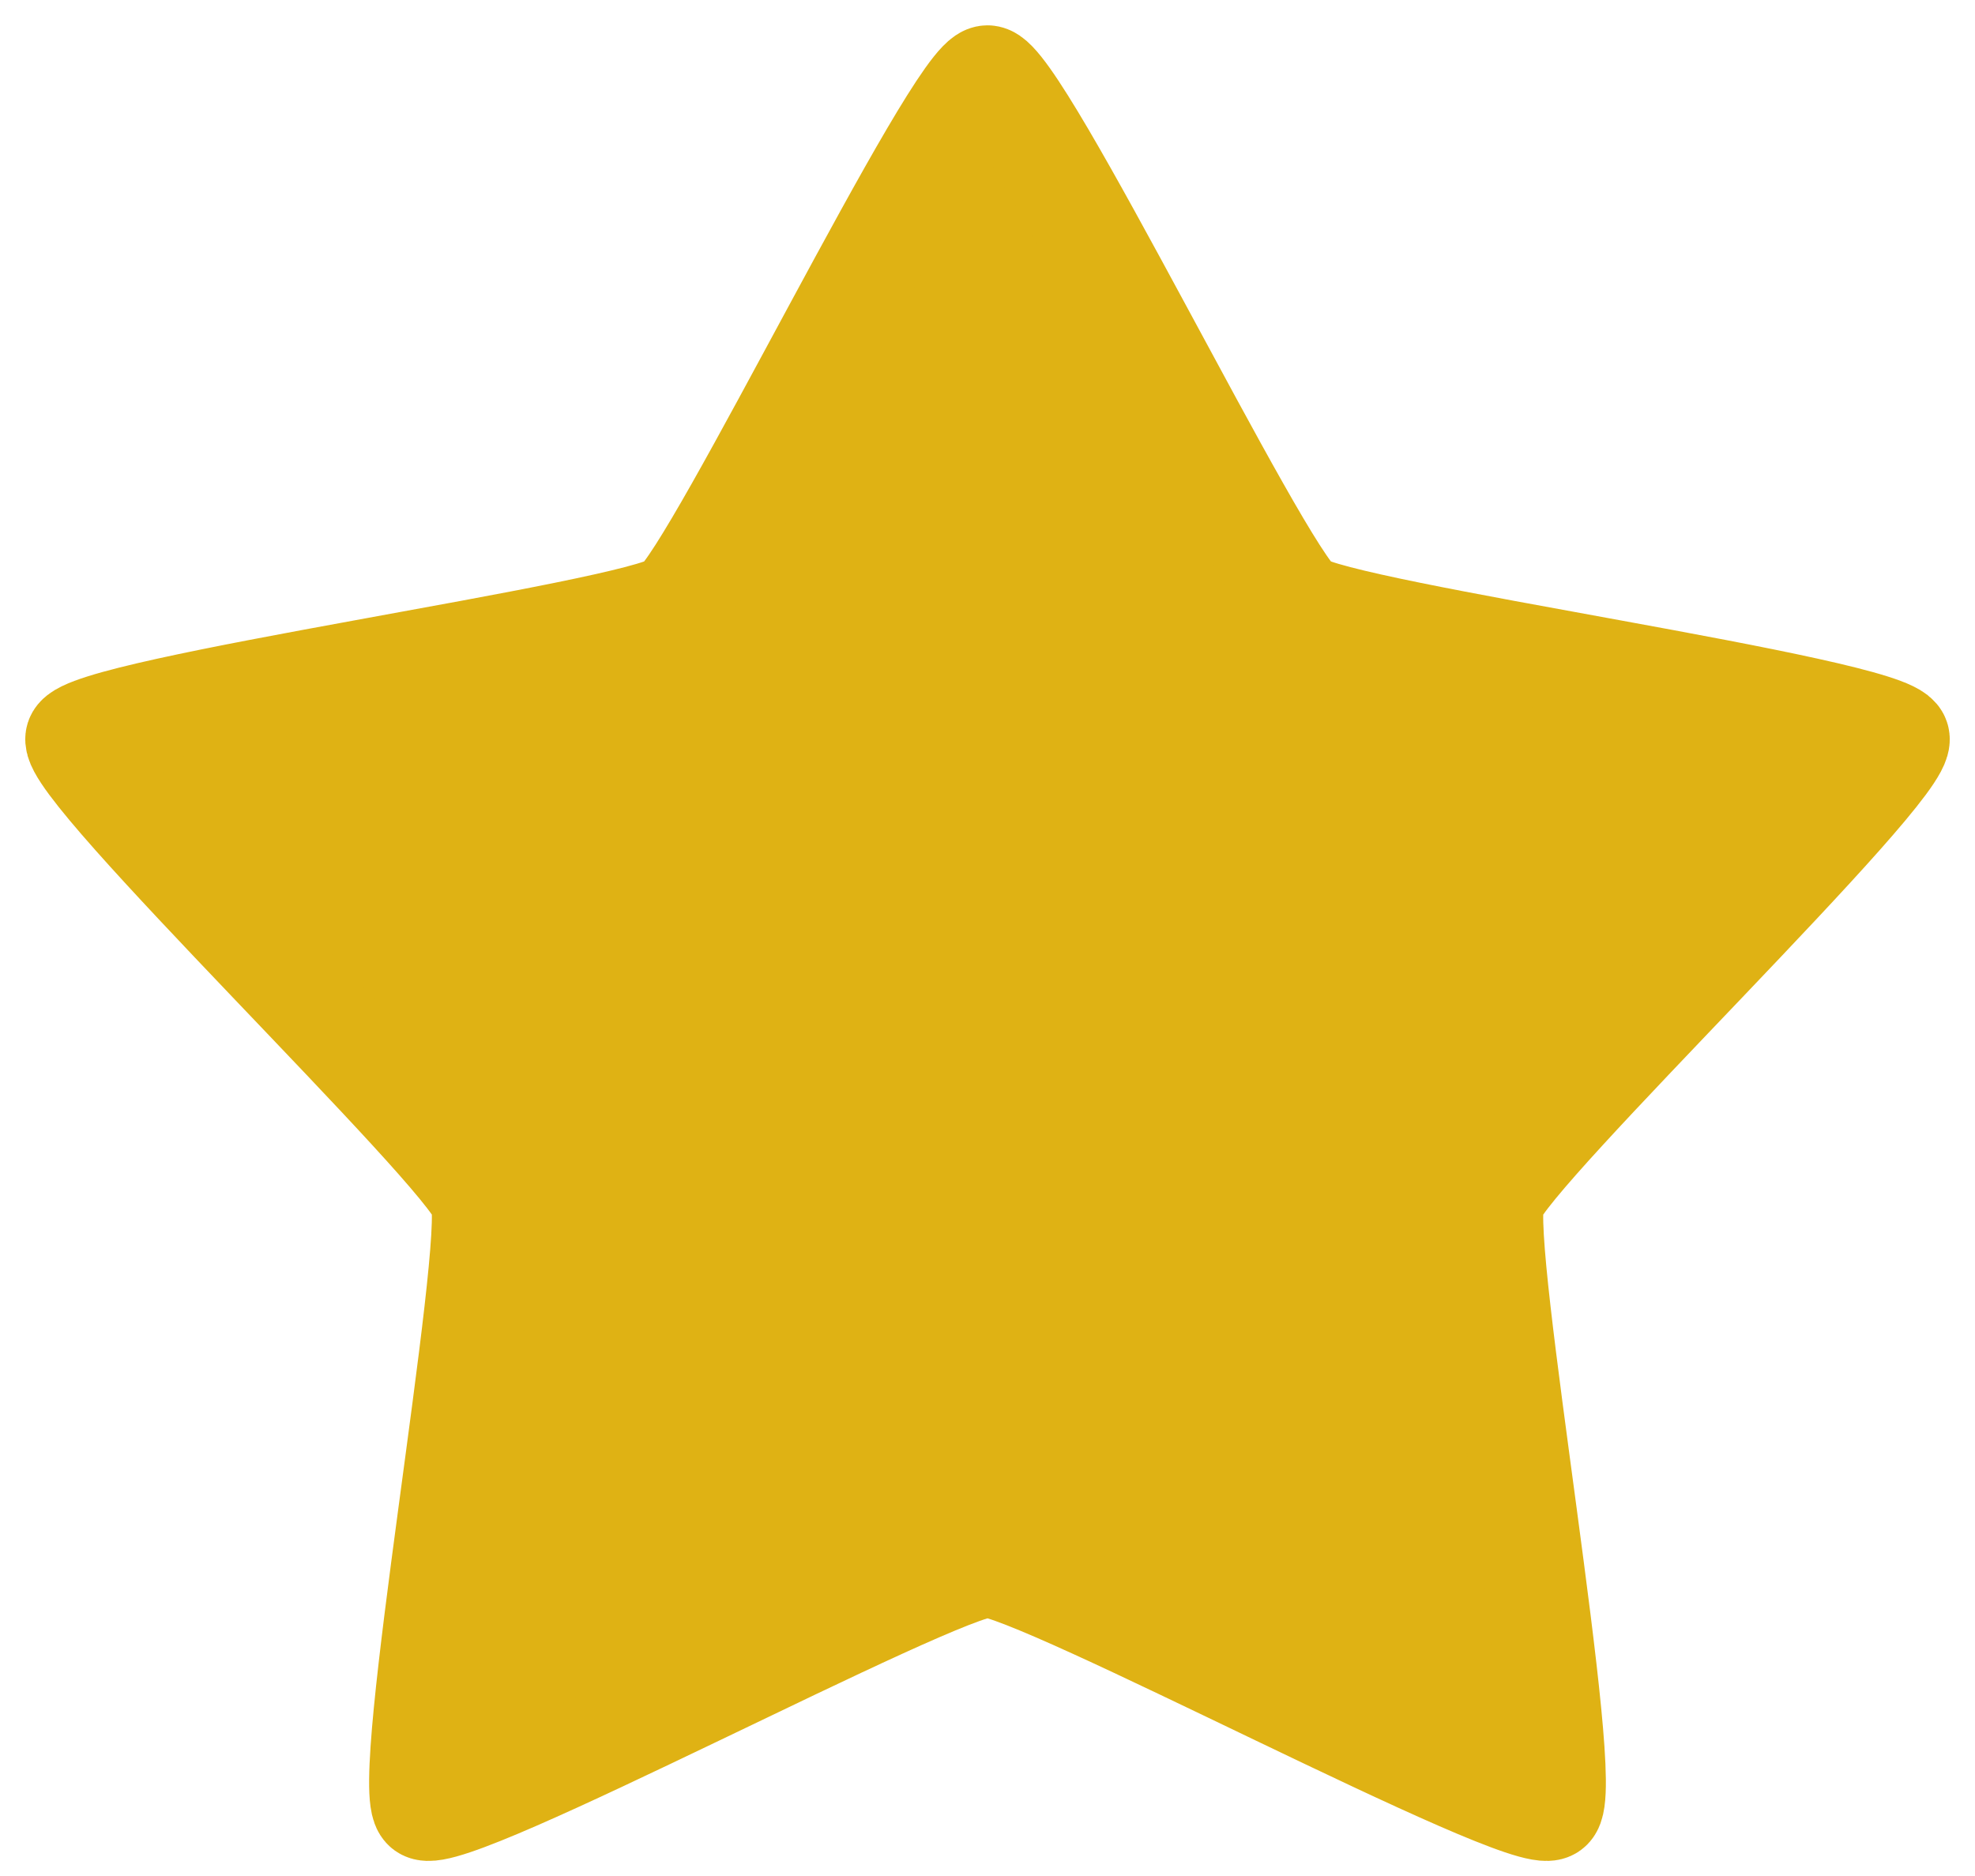
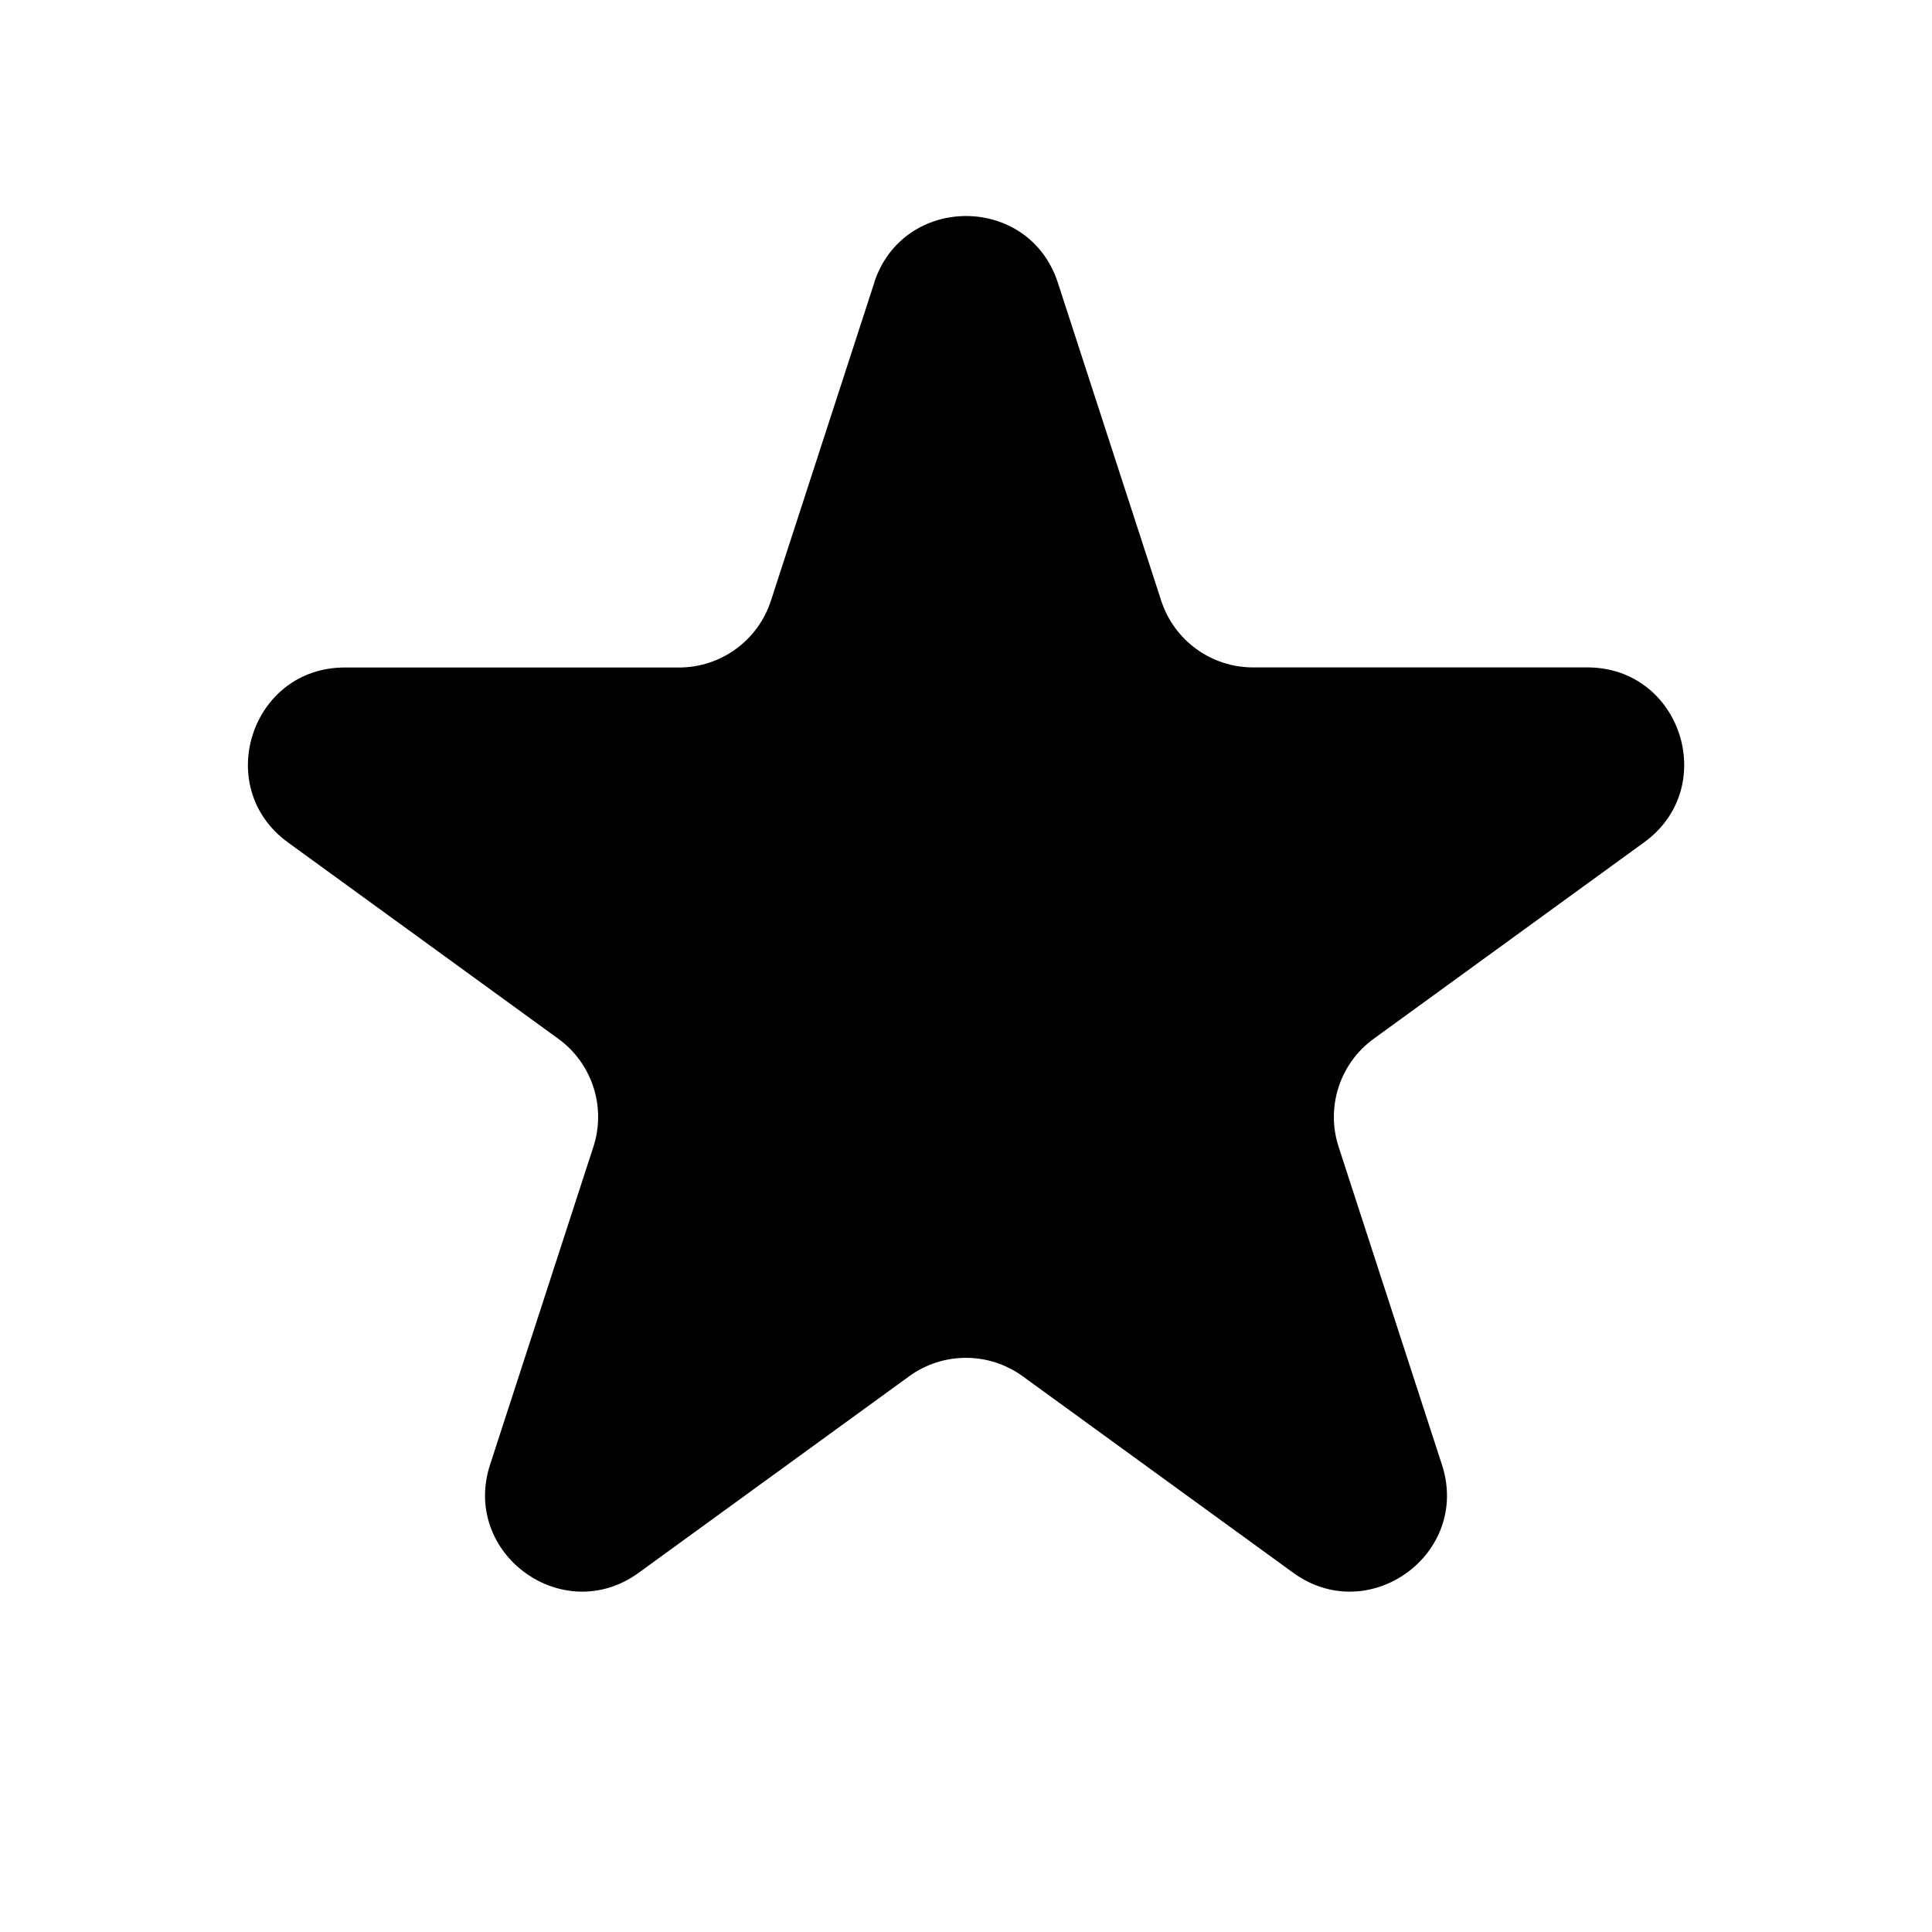
- <svg xmlns="http://www.w3.org/2000/svg" width="20" height="19" viewBox="0 0 20 19" fill="none">
-   <path d="M10 0.77C10.325 0.77 12.76 5.81 13.171 6.109C13.582 6.408 19.129 7.165 19.229 7.475C19.33 7.784 15.288 11.657 15.131 12.14C14.973 12.624 15.967 18.133 15.704 18.324C15.441 18.515 10.509 15.868 10 15.868C9.492 15.868 4.56 18.515 4.296 18.324C4.033 18.133 5.027 12.624 4.87 12.14C4.713 11.657 0.671 7.784 0.771 7.475C0.872 7.165 6.418 6.408 6.83 6.109C7.241 5.81 9.675 0.77 10 0.77Z" fill="#DFB214" stroke="#DFB214" stroke-width="1.027" stroke-linecap="round" stroke-linejoin="round" />
+ <svg xmlns="http://www.w3.org/2000/svg" class="h-5 w-5" viewBox="0 0 20 20" fill="currentColor">
+   <path d="M9.049 2.927c.3-.921 1.603-.921 1.902 0l1.07 3.292a1 1 0 00.95.69h3.462c.969 0 1.371 1.24.588 1.81l-2.8 2.034a1 1 0 00-.364 1.118l1.07 3.292c.3.921-.755 1.688-1.54 1.118l-2.8-2.034a1 1 0 00-1.175 0l-2.8 2.034c-.784.57-1.838-.197-1.539-1.118l1.07-3.292a1 1 0 00-.364-1.118L2.98 8.72c-.783-.57-.38-1.81.588-1.81h3.461a1 1 0 00.951-.69l1.07-3.292z" />
</svg>
